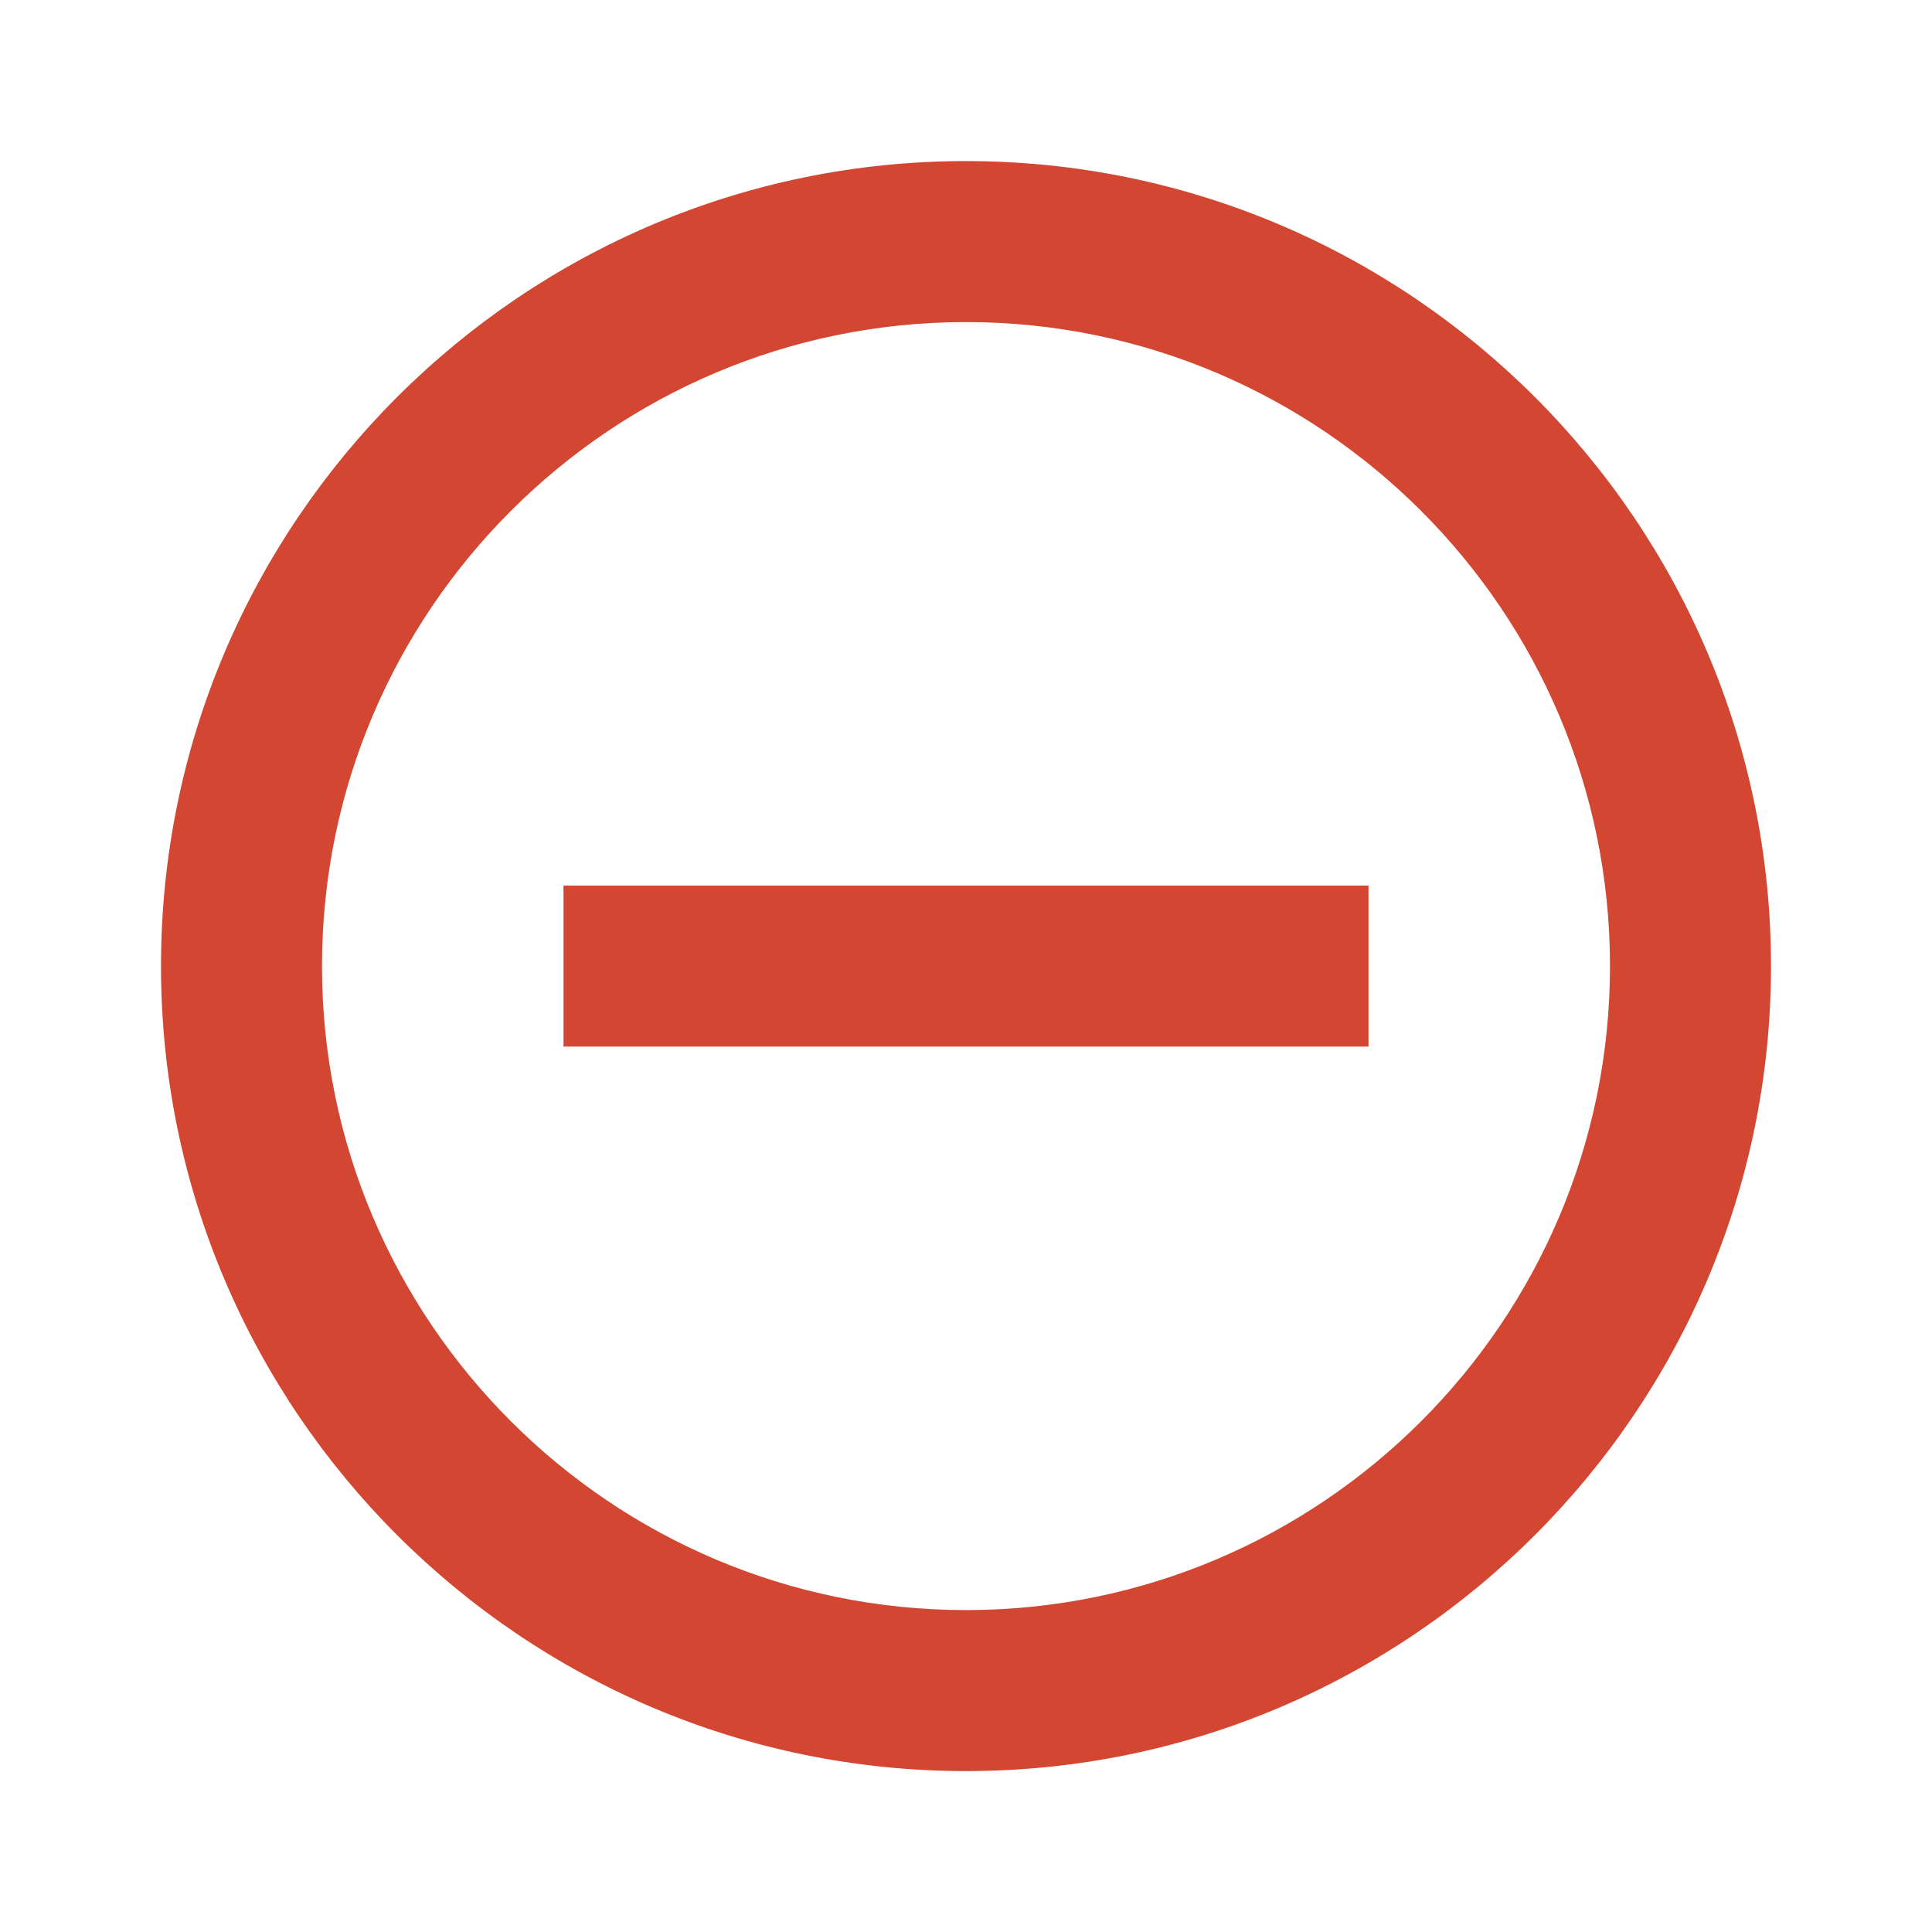
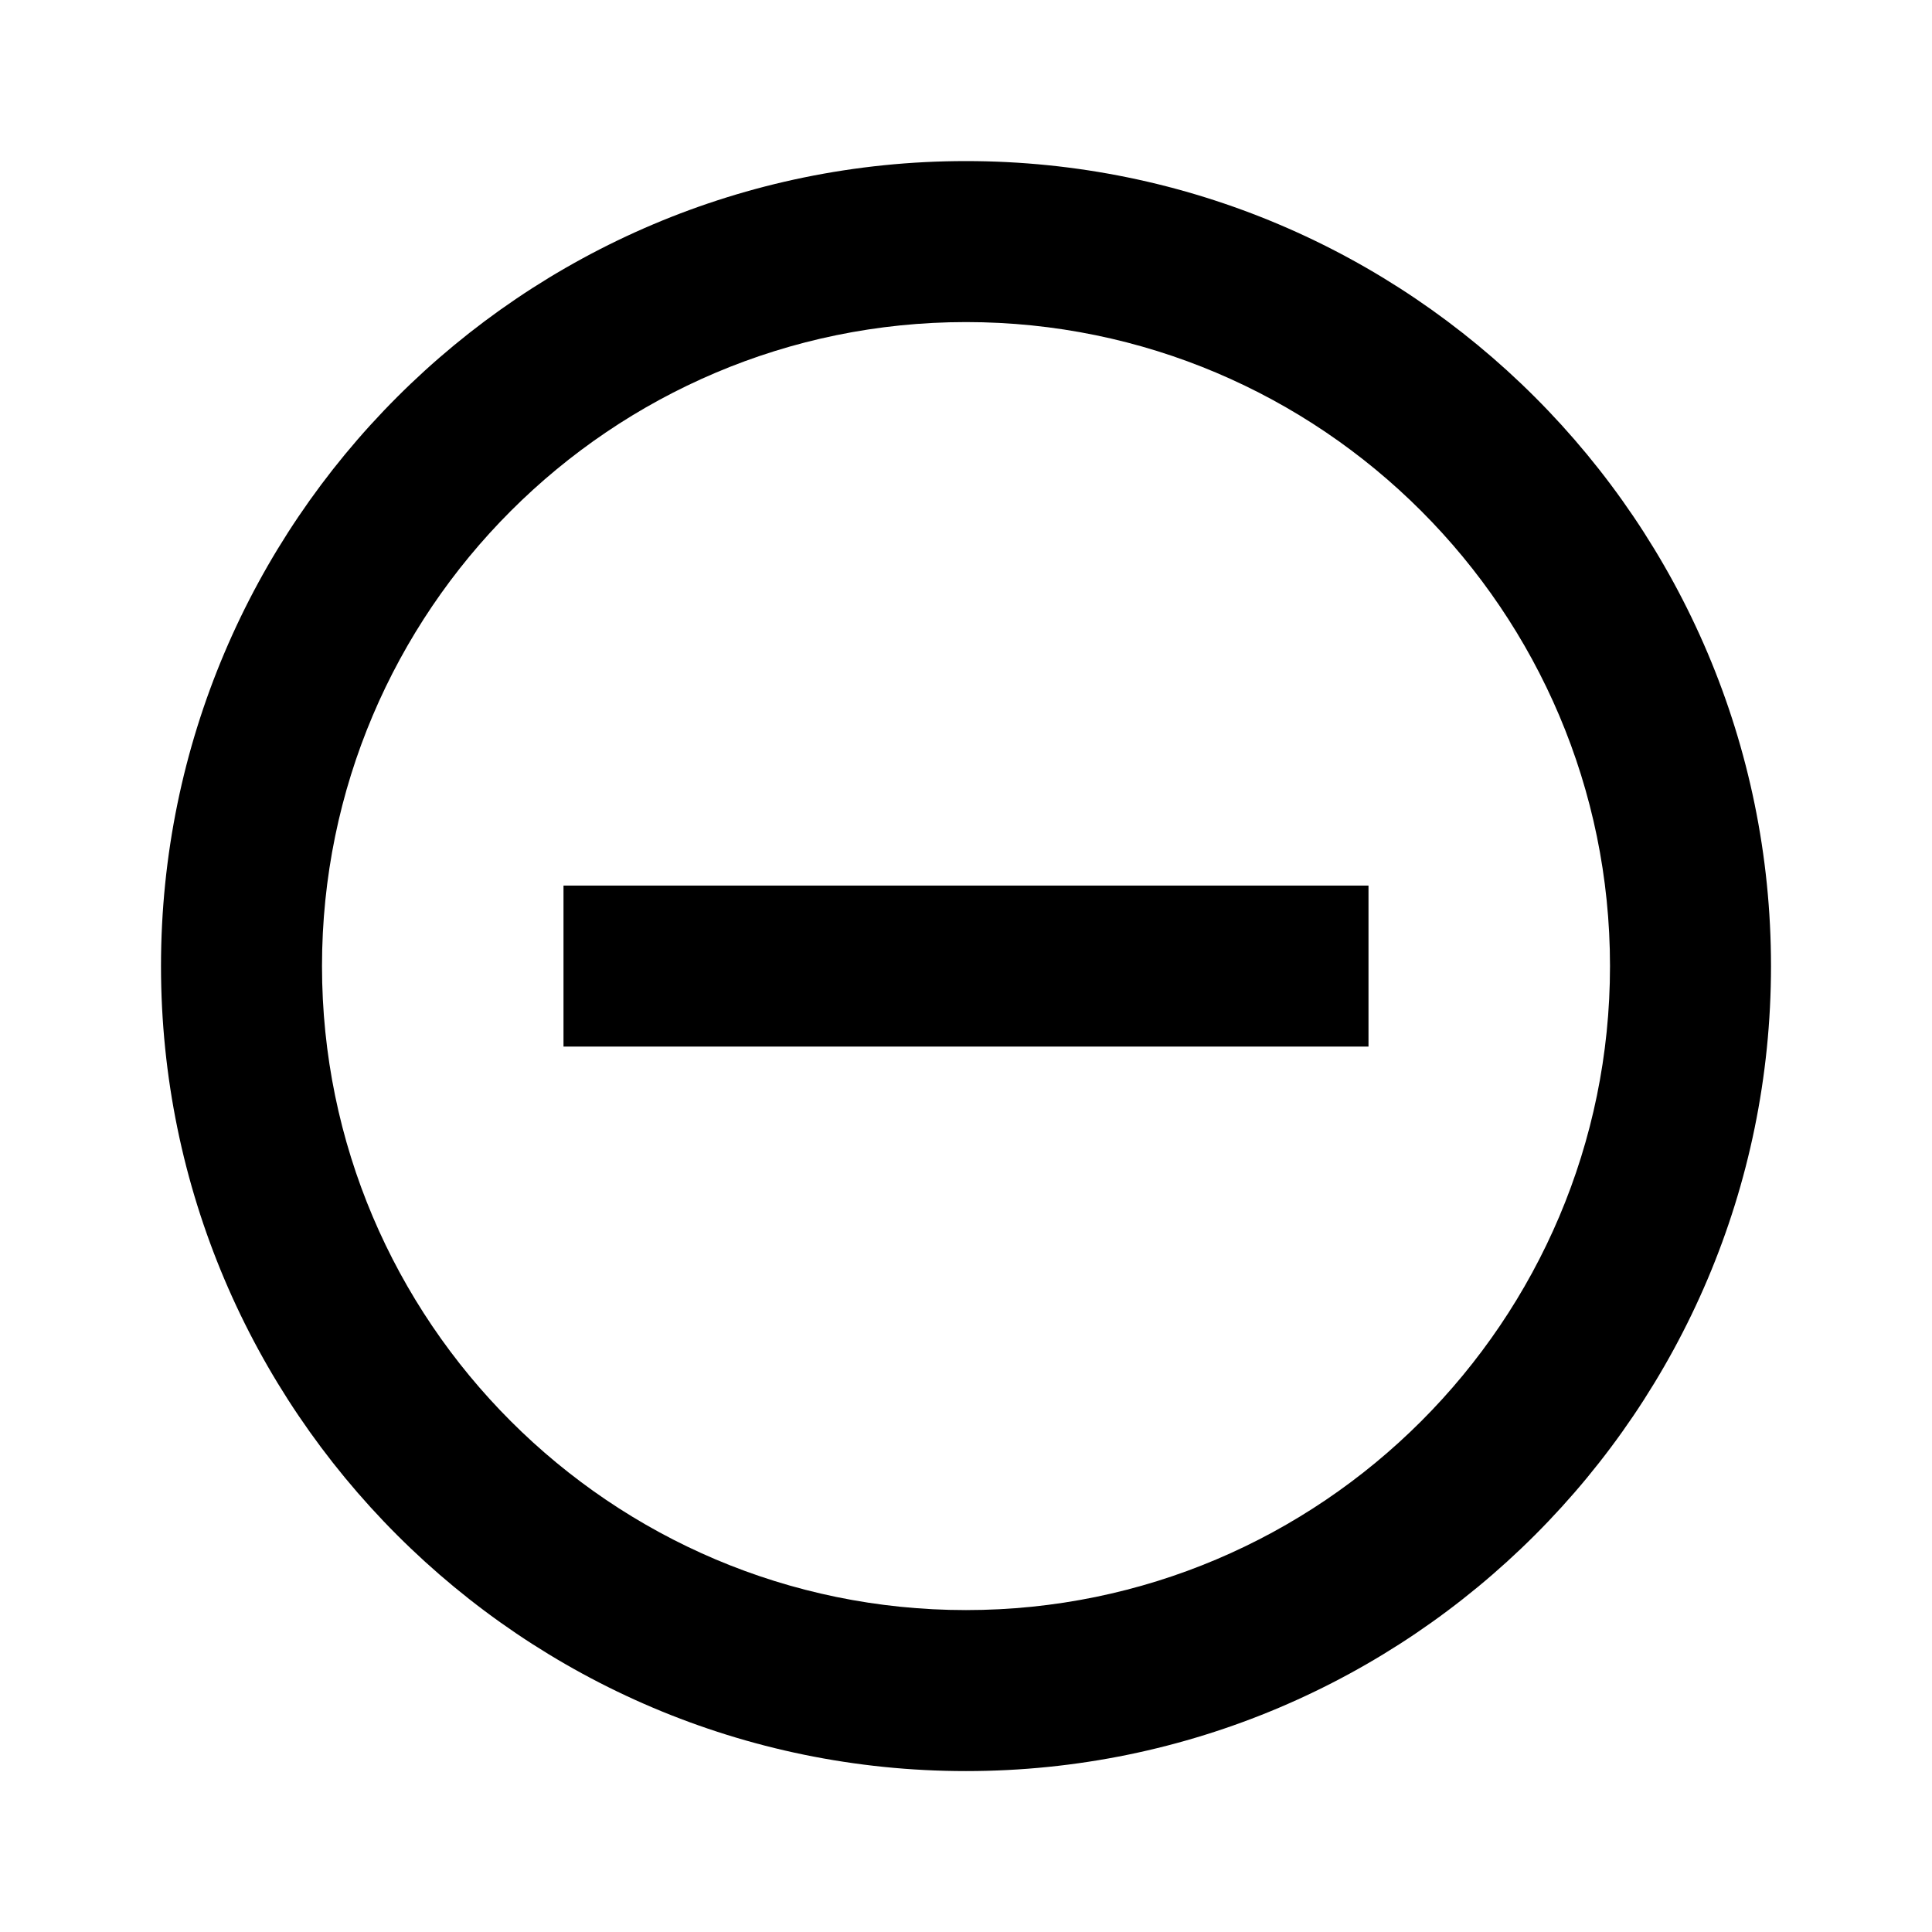
<svg xmlns="http://www.w3.org/2000/svg" width="24" height="24" viewBox="0 0 24 24">
-   <g fill="#D24632">
+   <g fill="FF424A">
    <path d="M12 22.001c-5.514 0-10-4.486-10-10s4.486-10 10-10 10 4.486 10 10-4.486 10-10 10zm0-18c-4.411 0-8 3.589-8 8s3.589 8 8 8 8-3.589 8-8-3.589-8-8-8z" />
    <path d="M7 11.001h10v2H7z" />
  </g>
</svg>
